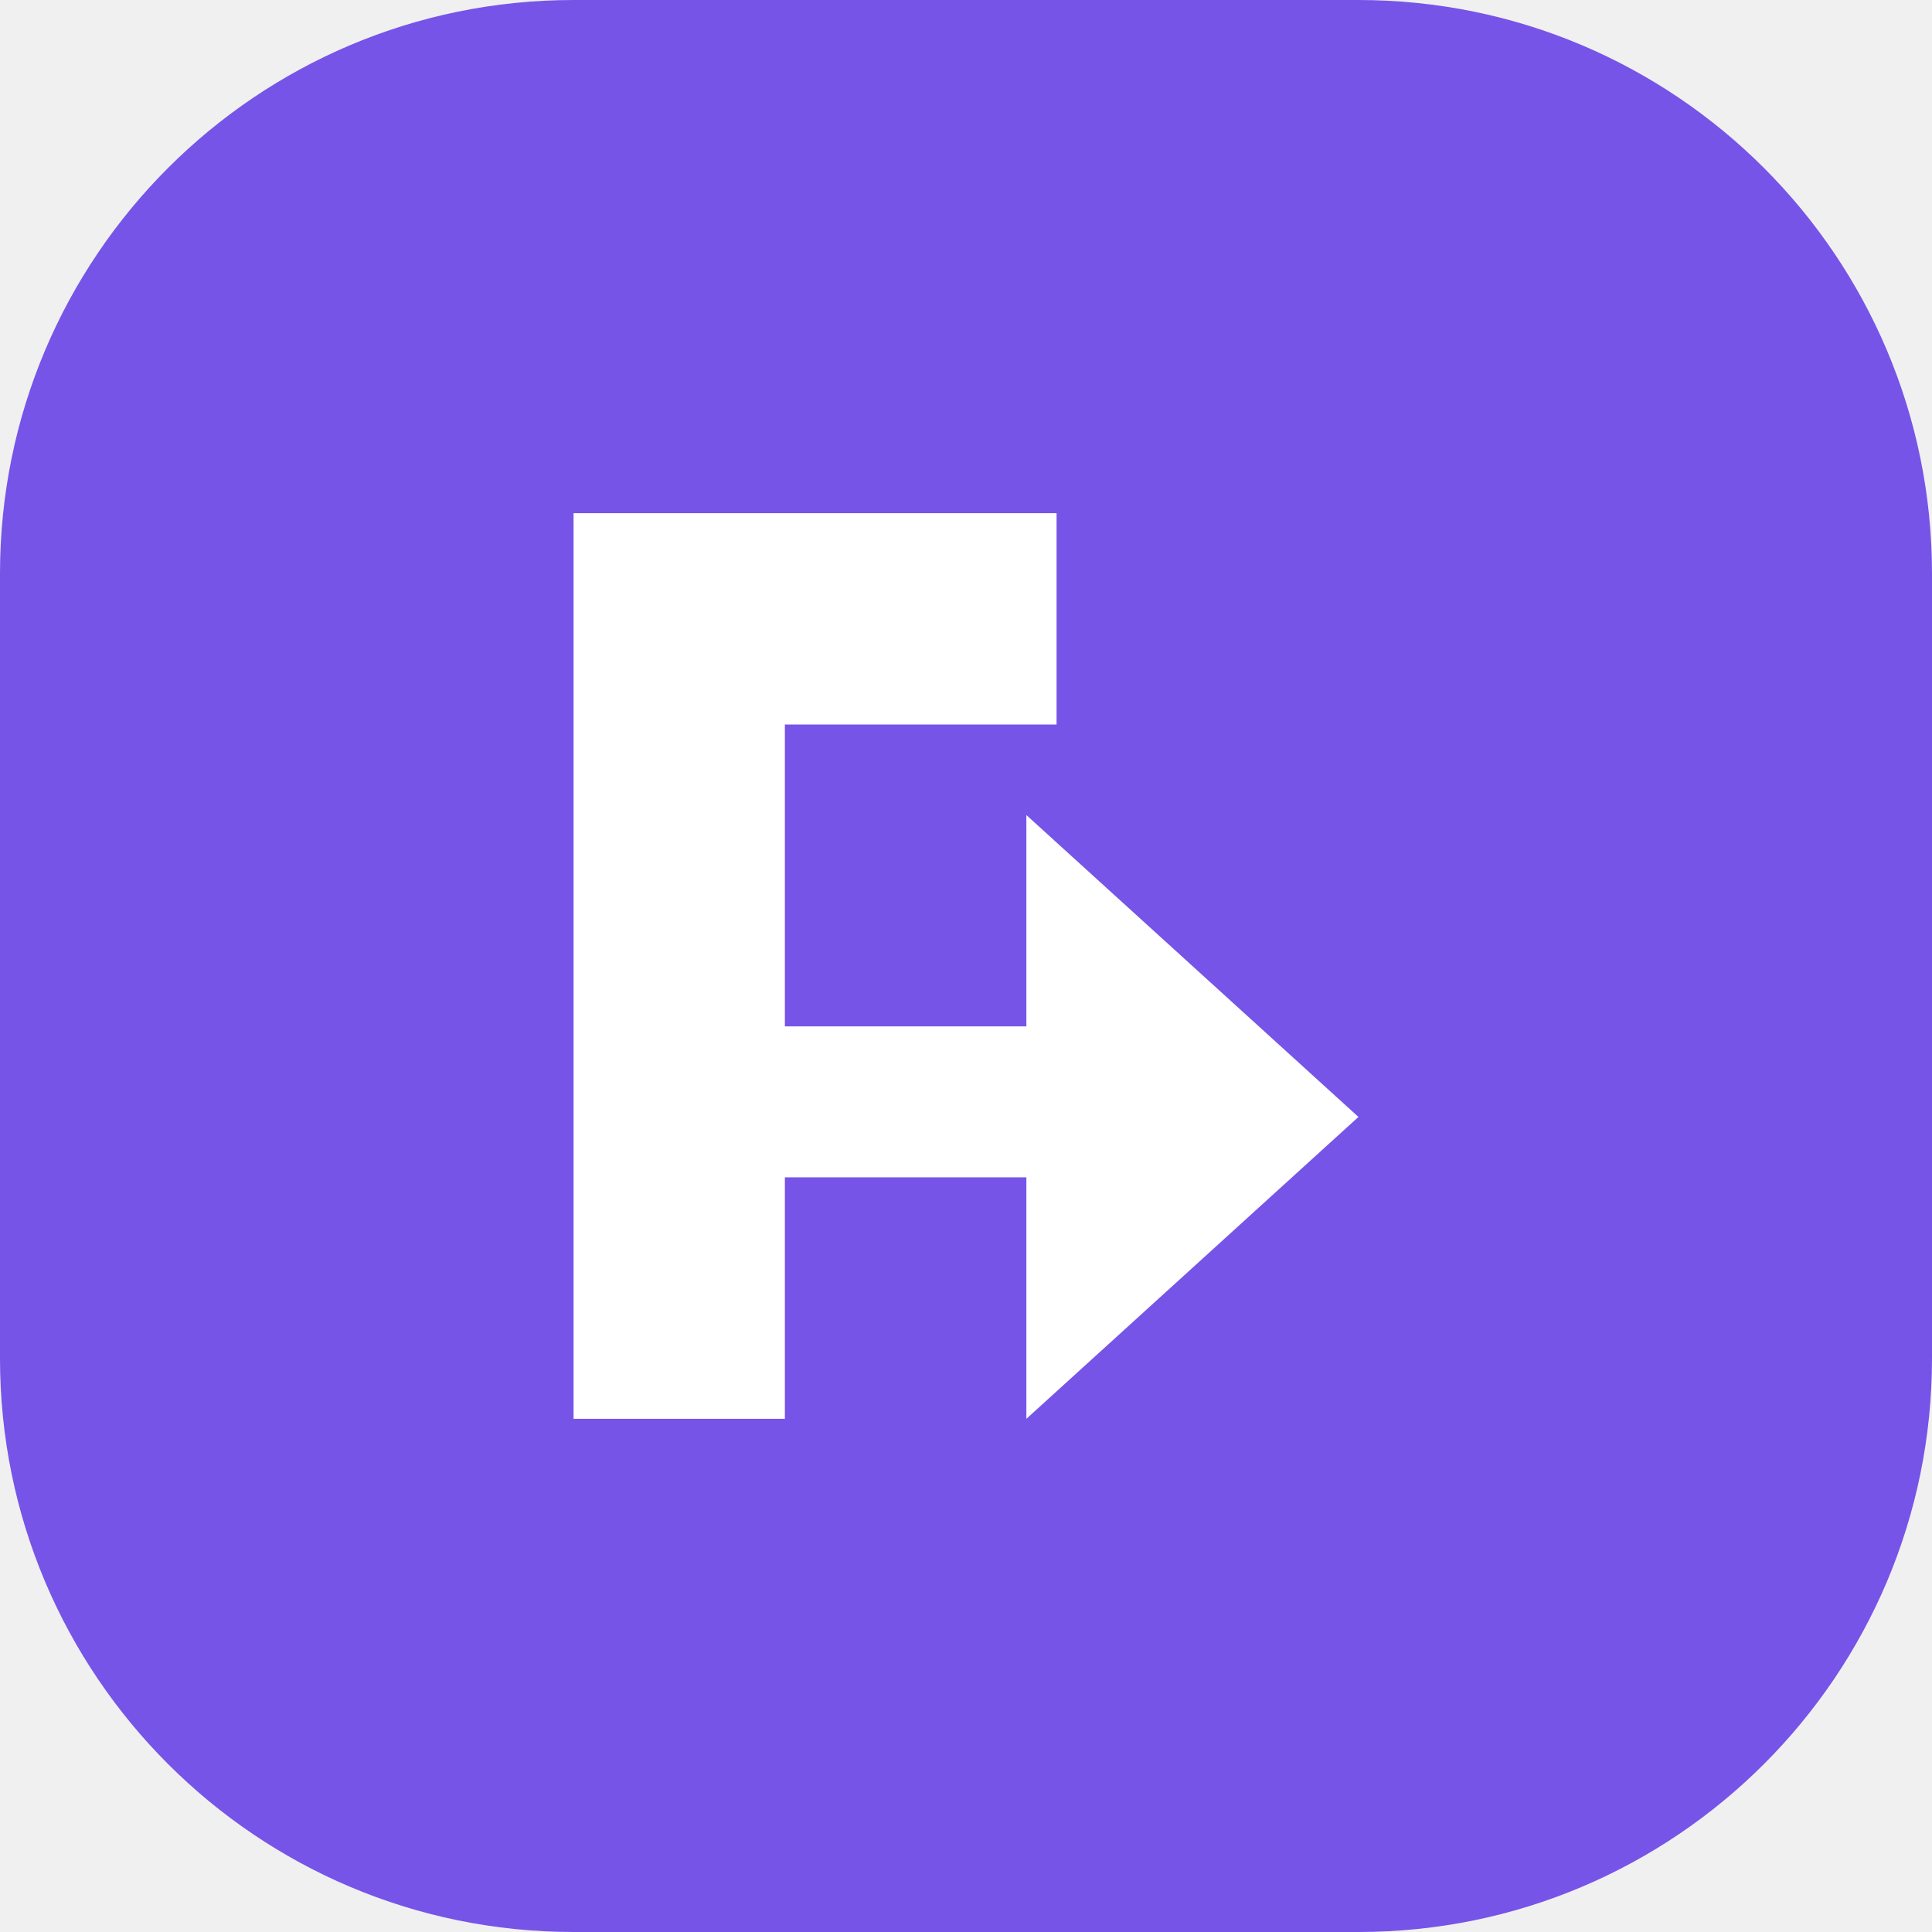
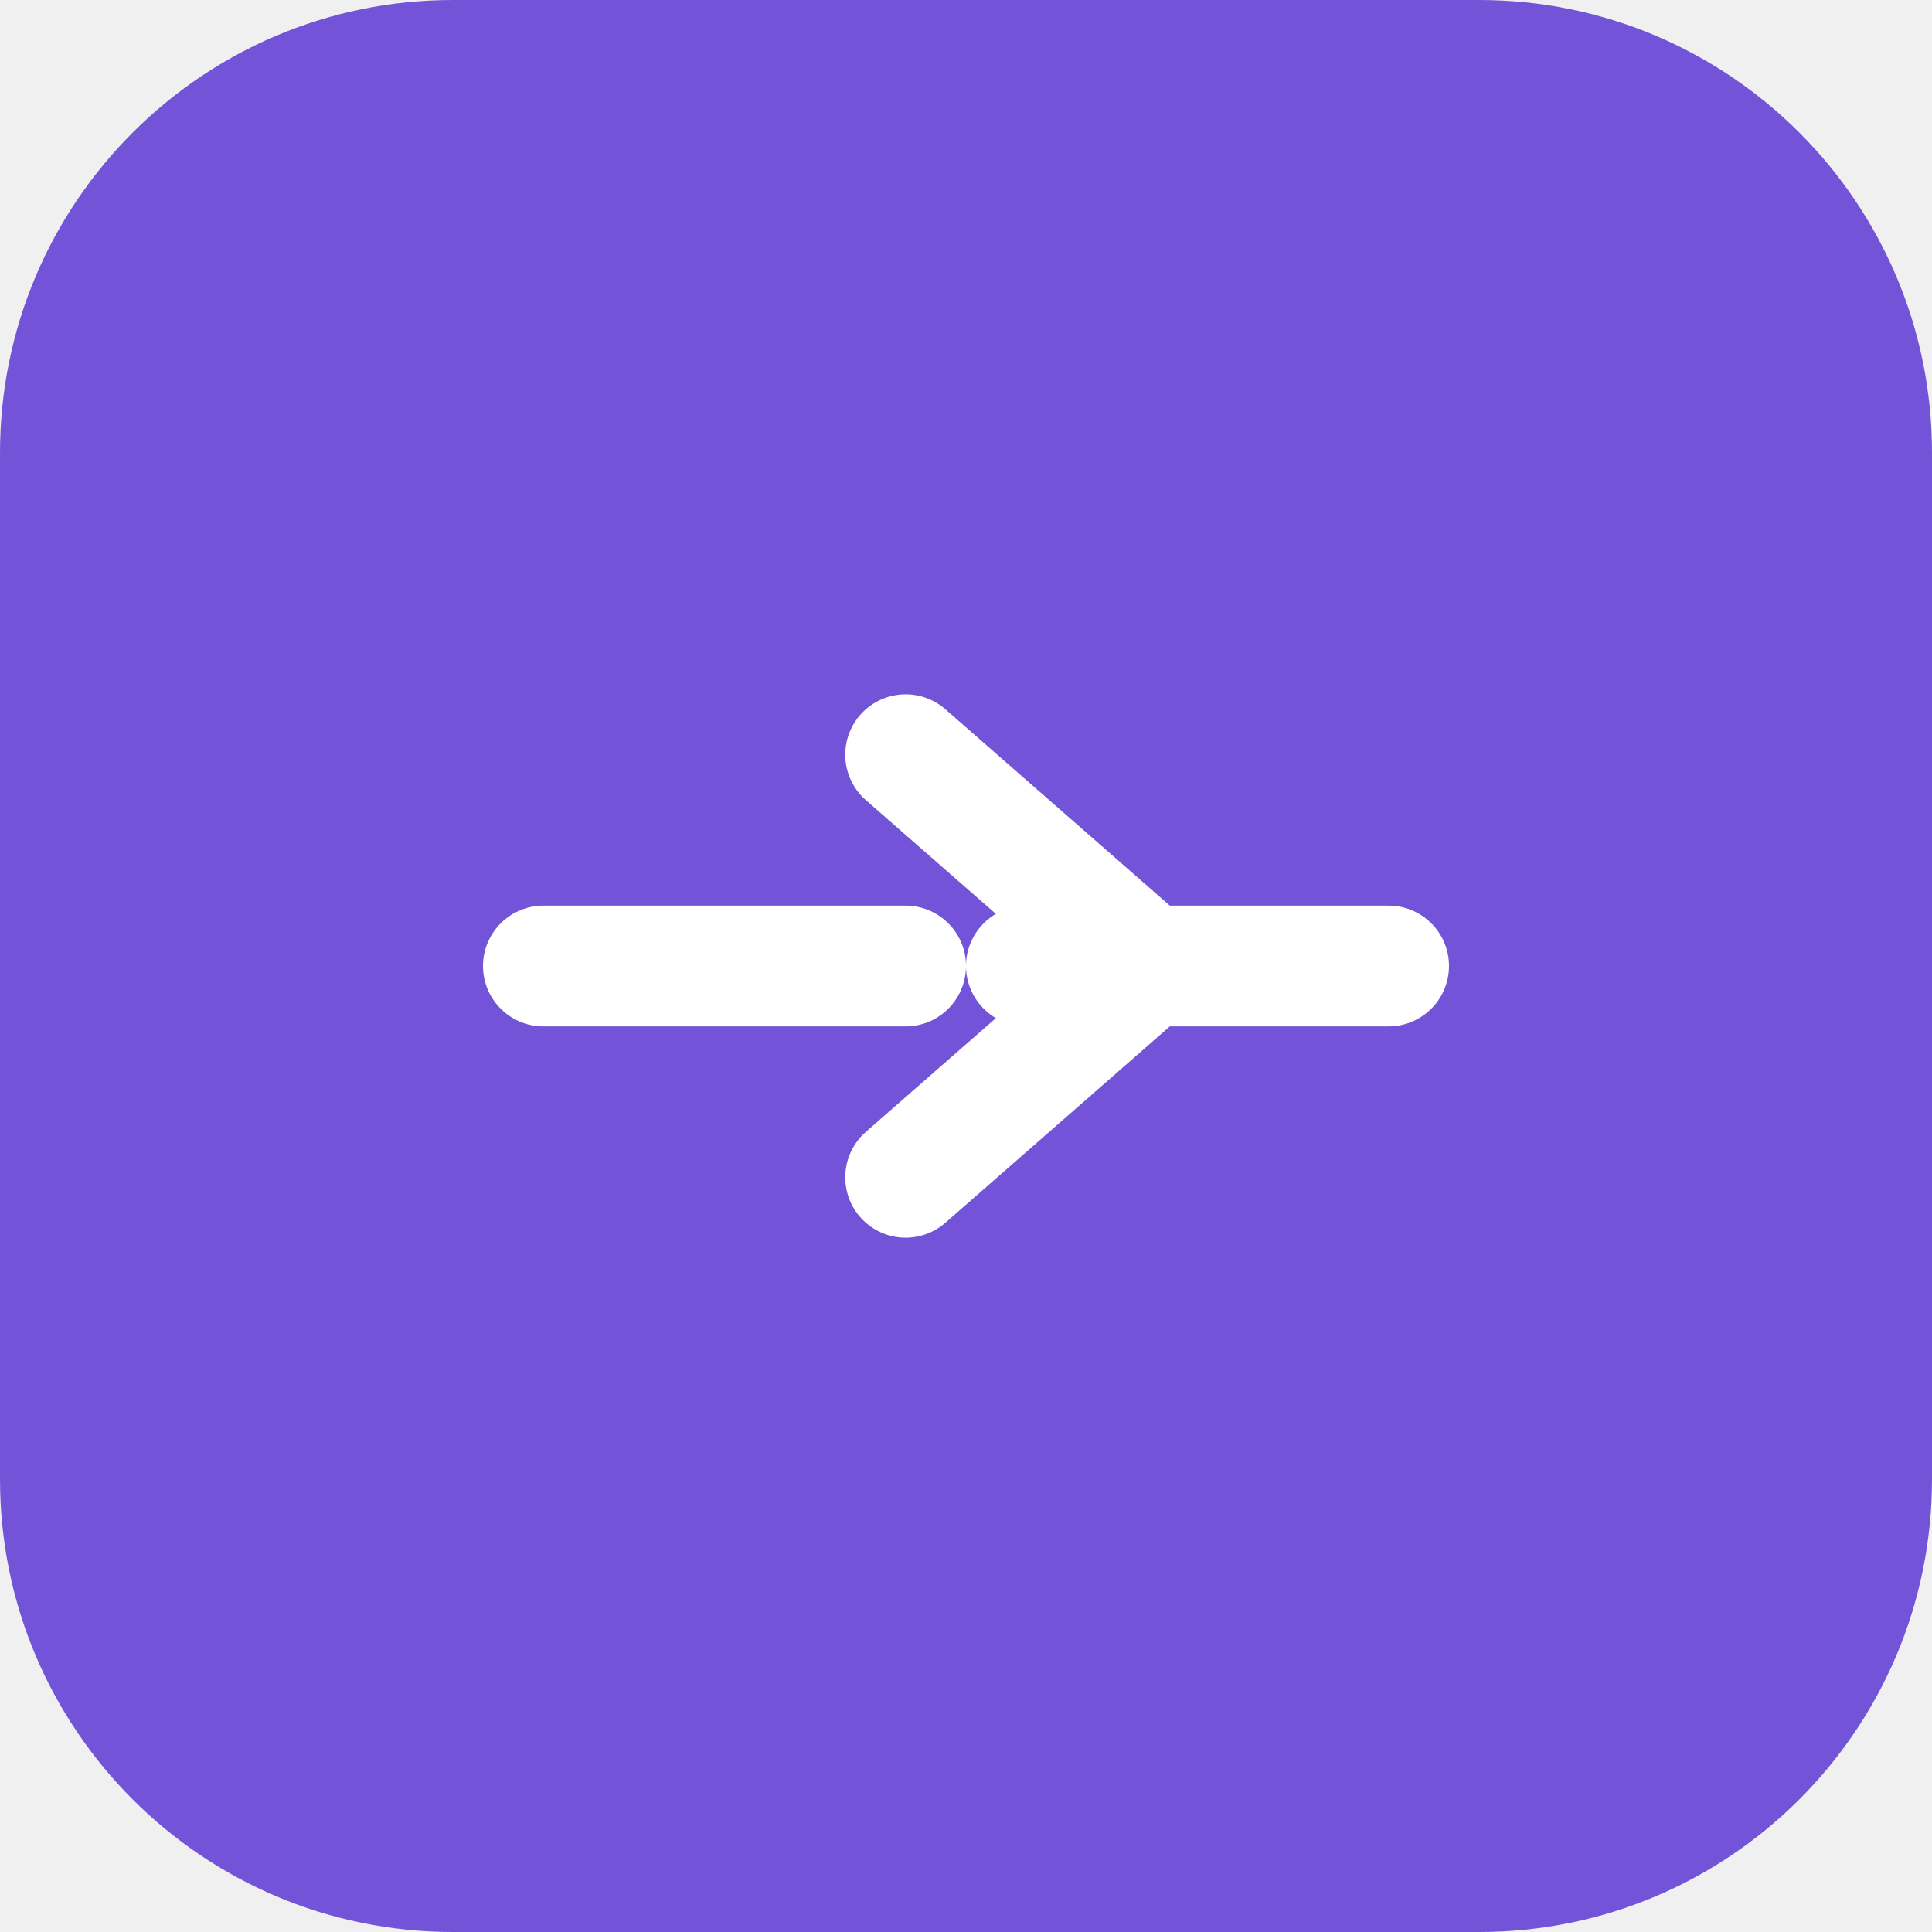
<svg xmlns="http://www.w3.org/2000/svg" viewBox="0 0 64 64">
-   <rect width="64" height="64" rx="19" fill="#7654e8" />
-   <path d="M19 17h16v7H26v23h-7zM34 27l11 10-11 10v-8H23v-5h11z" fill="#fff" />
+   <rect width="64" height="64" rx="15" fill="#7354d8" />
+   <path d="M18 32h12m4 0h12M30 25l8 7-8 7" fill="none" stroke="#fff" stroke-width="4" stroke-linecap="round" stroke-linejoin="round" />
</svg>
